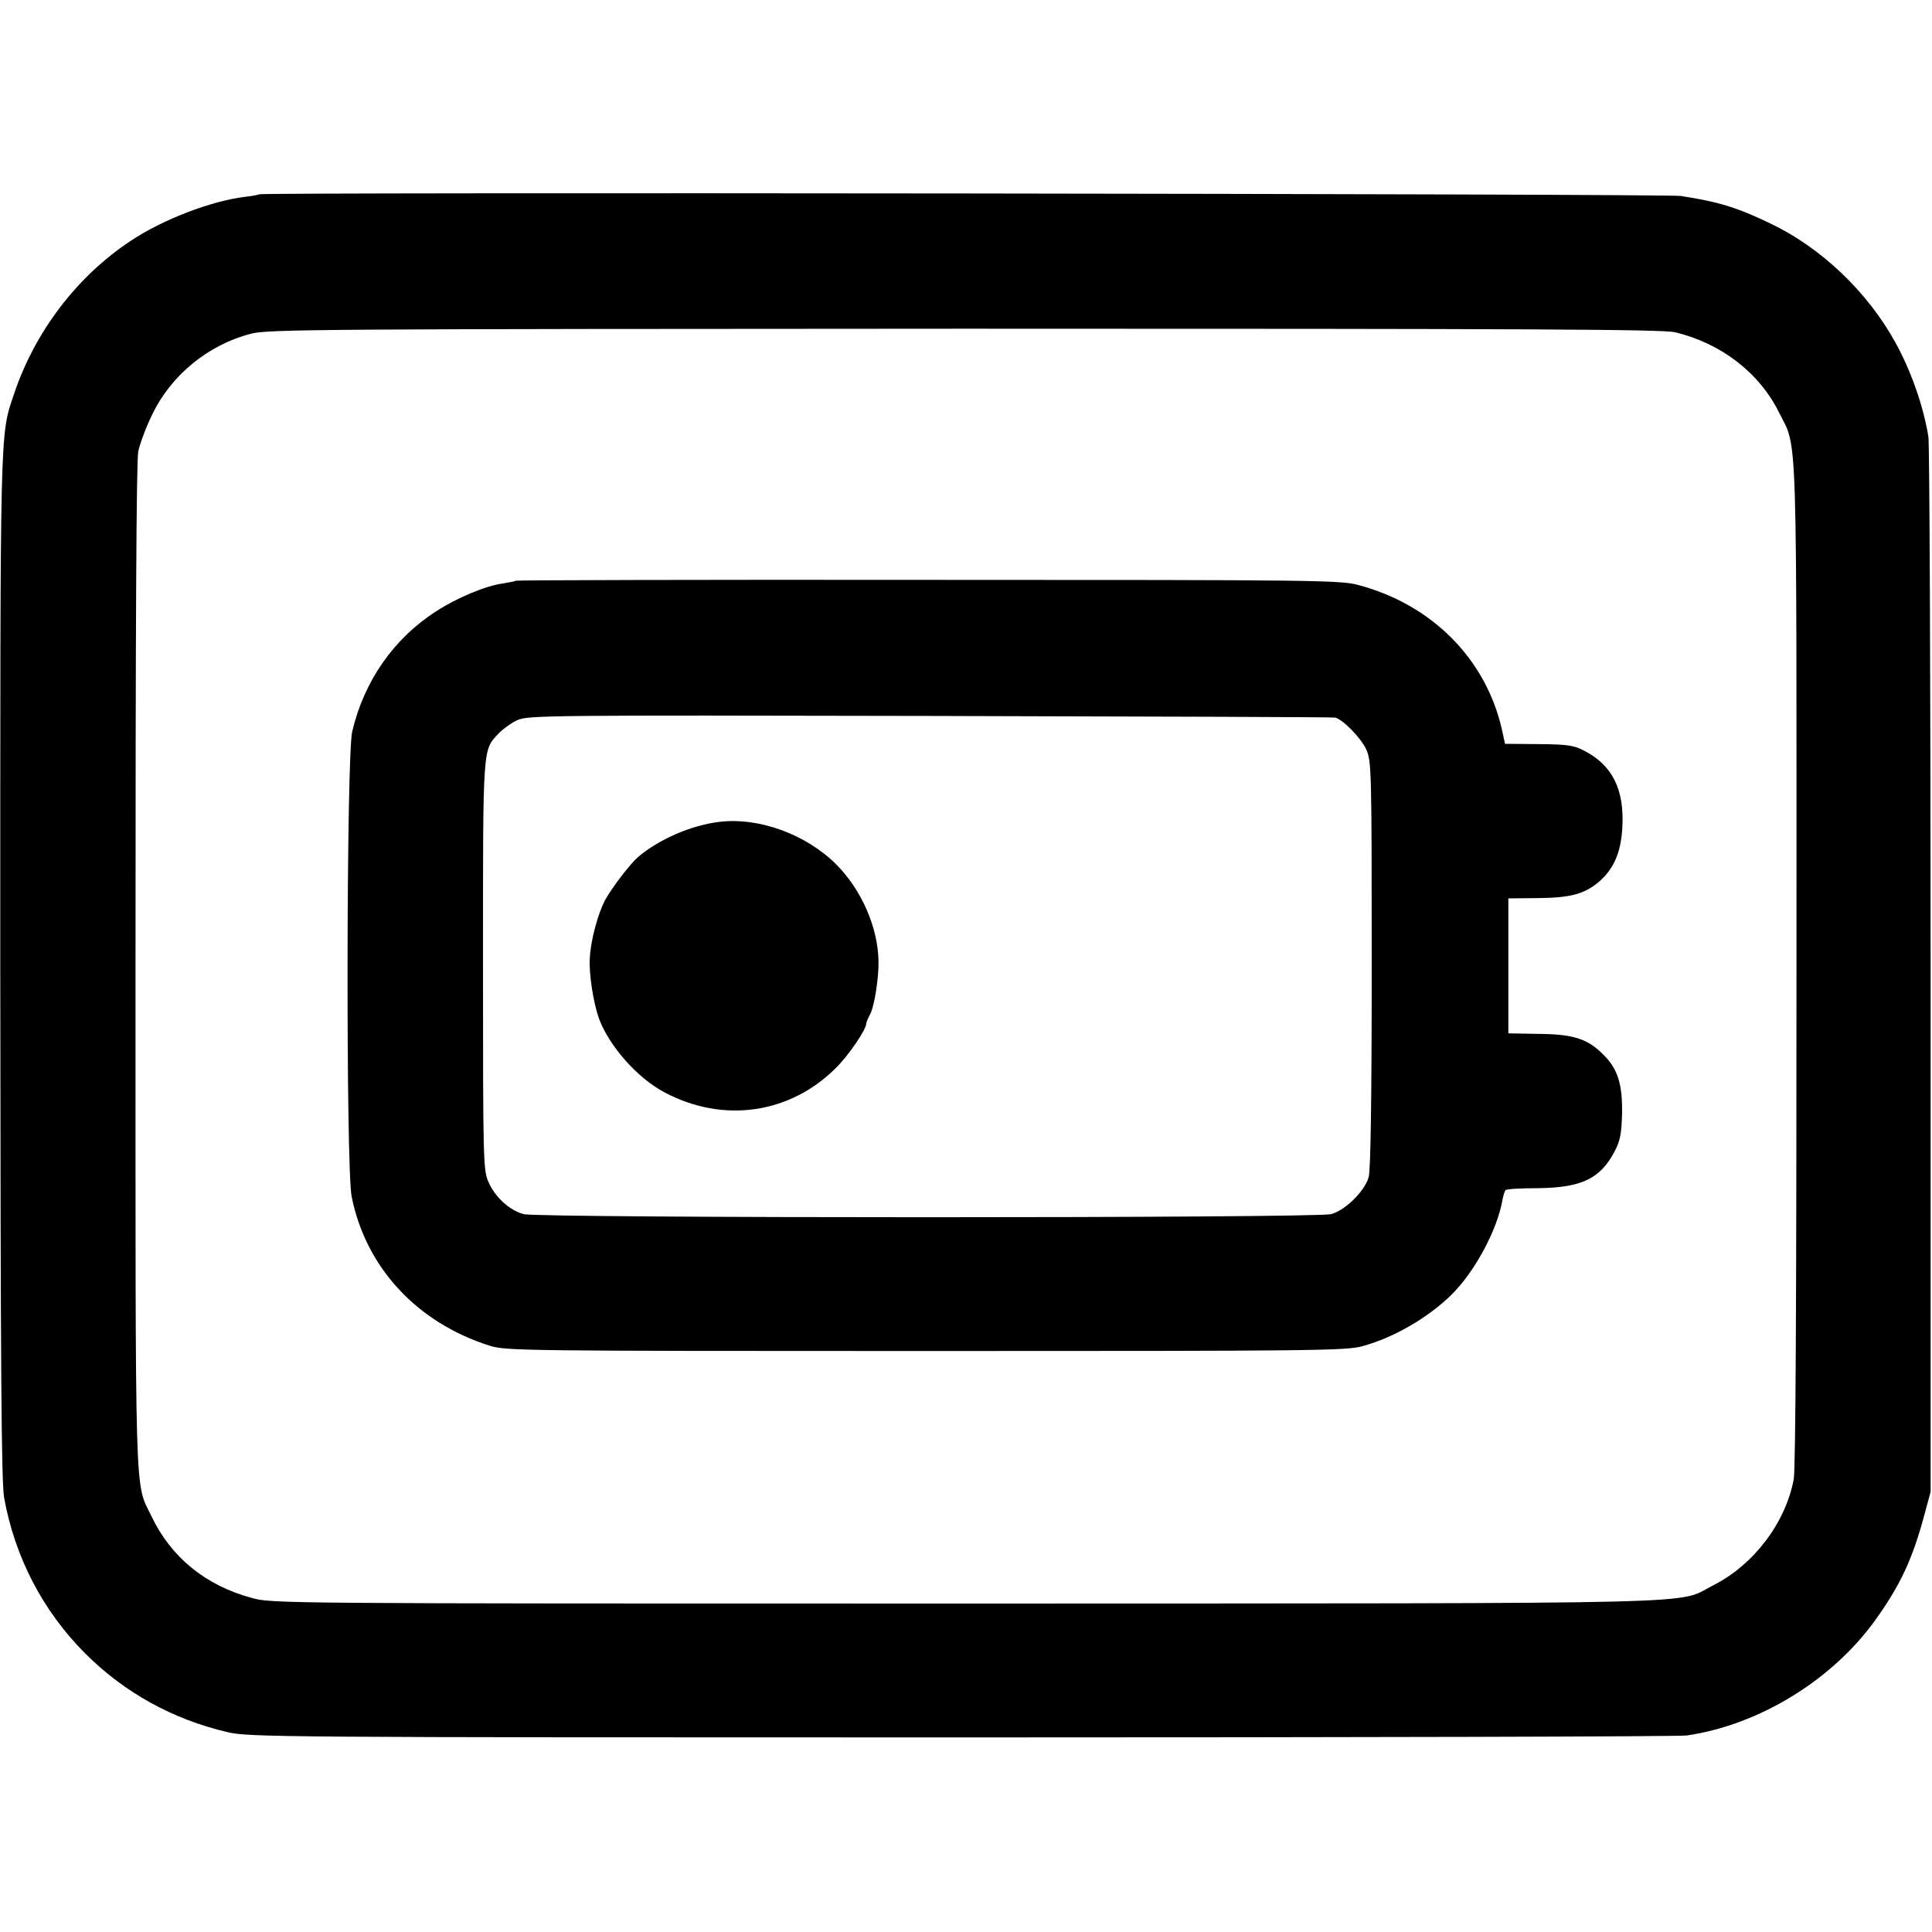
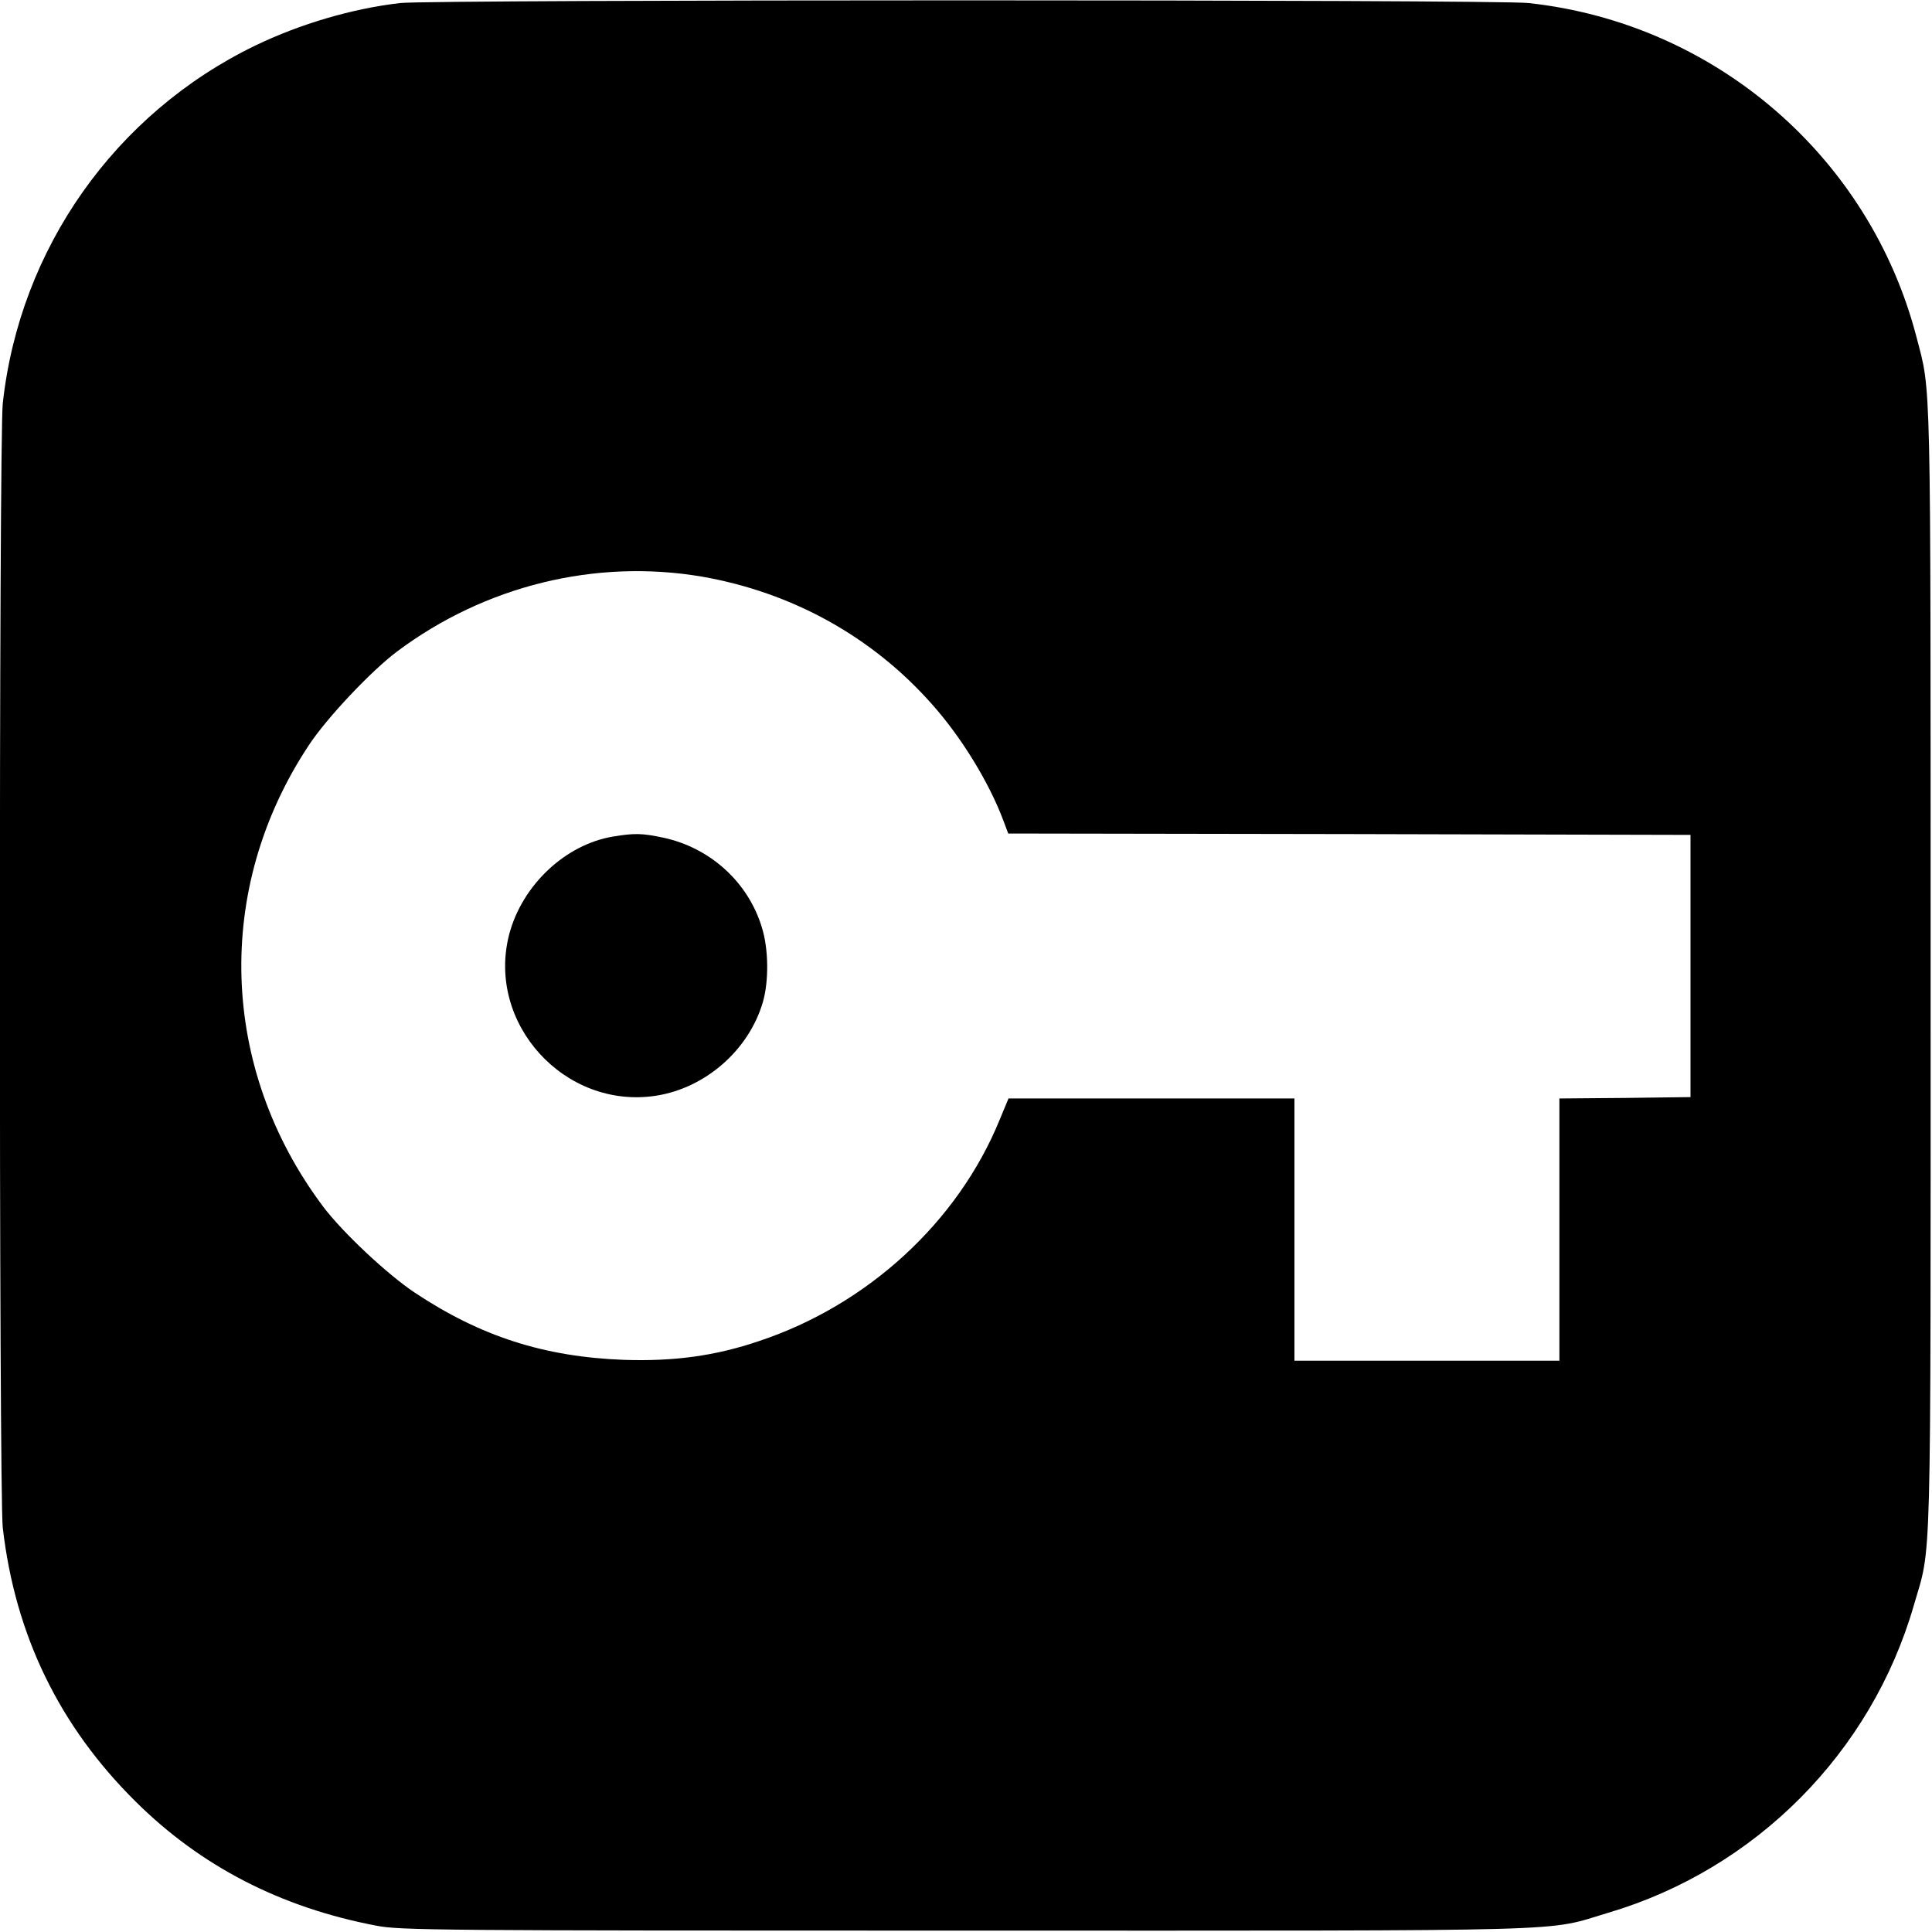
<svg xmlns="http://www.w3.org/2000/svg" version="1.0" width="700pt" height="700pt" viewBox="0 0 700 700" preserveAspectRatio="xMidYMid meet">
  <g transform="translate(0,700) scale(0.1,-0.1)" fill="#000000" stroke="none">
-     <path d="M939 6296 c-2 -2 -25 -6 -50 -9 -124 -15 -299 -82 -416 -160 -195 -129 -347 -330 -422 -554 -52 -155 -50 -88 -50 -2078 1 -1470 4 -1865 14 -1922 39 -215 140 -410 294 -564 142 -142 318 -239 516 -285 77 -18 176 -19 2660 -19 1419 0 2601 3 2626 7 262 38 526 200 682 416 92 128 136 222 179 382 l23 85 0 1885 c0 1037 -4 1909 -8 1937 -17 108 -63 240 -119 341 -101 184 -270 345 -453 432 -122 59 -190 79 -325 100 -52 8 -5142 14 -5151 6z m5131 -500 c166 -40 305 -147 376 -291 68 -136 63 -5 63 -2000 0 -1202 -3 -1828 -10 -1865 -30 -158 -145 -310 -292 -384 -138 -70 69 -65 -2707 -66 -2510 0 -2516 0 -2590 21 -166 45 -291 148 -361 295 -62 129 -58 1 -58 1989 0 1238 3 1836 10 1870 6 28 28 87 50 132 68 143 203 254 359 294 60 16 249 17 2585 18 2058 0 2530 -2 2575 -13z" />
-     <path d="M1869 4896 c-2 -2 -23 -6 -47 -10 -61 -8 -167 -52 -242 -101 -154 -99 -261 -253 -304 -436 -21 -91 -23 -1576 -2 -1684 51 -257 237 -458 501 -541 58 -18 118 -19 1580 -19 1417 0 1524 1 1583 18 113 31 237 103 322 187 84 83 166 236 184 344 3 16 8 31 11 34 3 4 56 7 118 7 159 2 226 35 278 135 19 36 24 63 26 132 2 106 -14 162 -64 213 -59 61 -110 78 -238 79 l-110 2 0 244 0 245 105 1 c119 1 169 14 222 58 54 46 81 106 86 197 8 139 -36 227 -140 280 -37 19 -60 22 -164 23 l-121 1 -12 55 c-59 254 -253 449 -518 520 -64 18 -150 19 -1559 19 -820 1 -1493 -1 -1495 -3z m2969 -496 c28 -7 94 -75 112 -115 19 -43 20 -67 20 -777 0 -502 -4 -746 -11 -773 -14 -50 -84 -120 -136 -134 -53 -15 -2873 -15 -2926 0 -51 14 -103 61 -127 116 -19 44 -20 67 -20 785 0 807 -2 778 58 842 15 15 45 37 67 47 38 17 107 18 1495 15 800 -2 1461 -4 1468 -6z" />
-     <path d="M2605 4022 c-100 -12 -218 -63 -293 -127 -29 -25 -94 -110 -119 -155 -26 -48 -53 -147 -56 -211 -4 -56 13 -162 33 -219 37 -100 139 -216 238 -268 213 -113 455 -78 622 90 46 46 109 138 109 161 0 4 7 20 15 35 14 28 30 128 29 187 -1 123 -61 261 -154 354 -110 109 -281 171 -424 153z" />
+     <path d="M1450 6989 c-173 -20 -361 -75 -525 -154 -508 -246 -854 -736 -915 -1297 -14 -133 -14 -3948 0 -4073 45 -390 205 -719 482 -993 236 -234 525 -383 871 -449 86 -17 218 -18 2137 -18 2269 0 2093 -5 2328 65 533 158 952 580 1106 1113 65 225 61 61 61 2312 0 2187 2 2079 -51 2283 -170 655 -731 1138 -1406 1211 -118 13 -3974 13 -4088 0z m1092 -2078 c328 -57 619 -218 836 -464 106 -119 206 -283 257 -419 l18 -48 1236 -2 1236 -3 0 -475 0 -475 -237 -3 -238 -2 0 -475 0 -475 -480 0 -480 0 0 475 0 475 -518 0 -518 0 -32 -77 c-151 -370 -478 -671 -872 -802 -159 -54 -309 -74 -490 -68 -289 11 -519 85 -758 244 -99 66 -262 219 -331 311 -376 501 -396 1153 -52 1672 65 99 227 270 319 339 319 239 719 337 1104 272z" />
+     <path d="M2221 3969 c-173 -29 -329 -176 -376 -354 -84 -323 201 -636 532 -585 179 28 336 165 387 339 22 76 21 194 -4 272 -50 164 -188 288 -357 324 -76 16 -103 17 -182 4z" />
  </g>
</svg>
